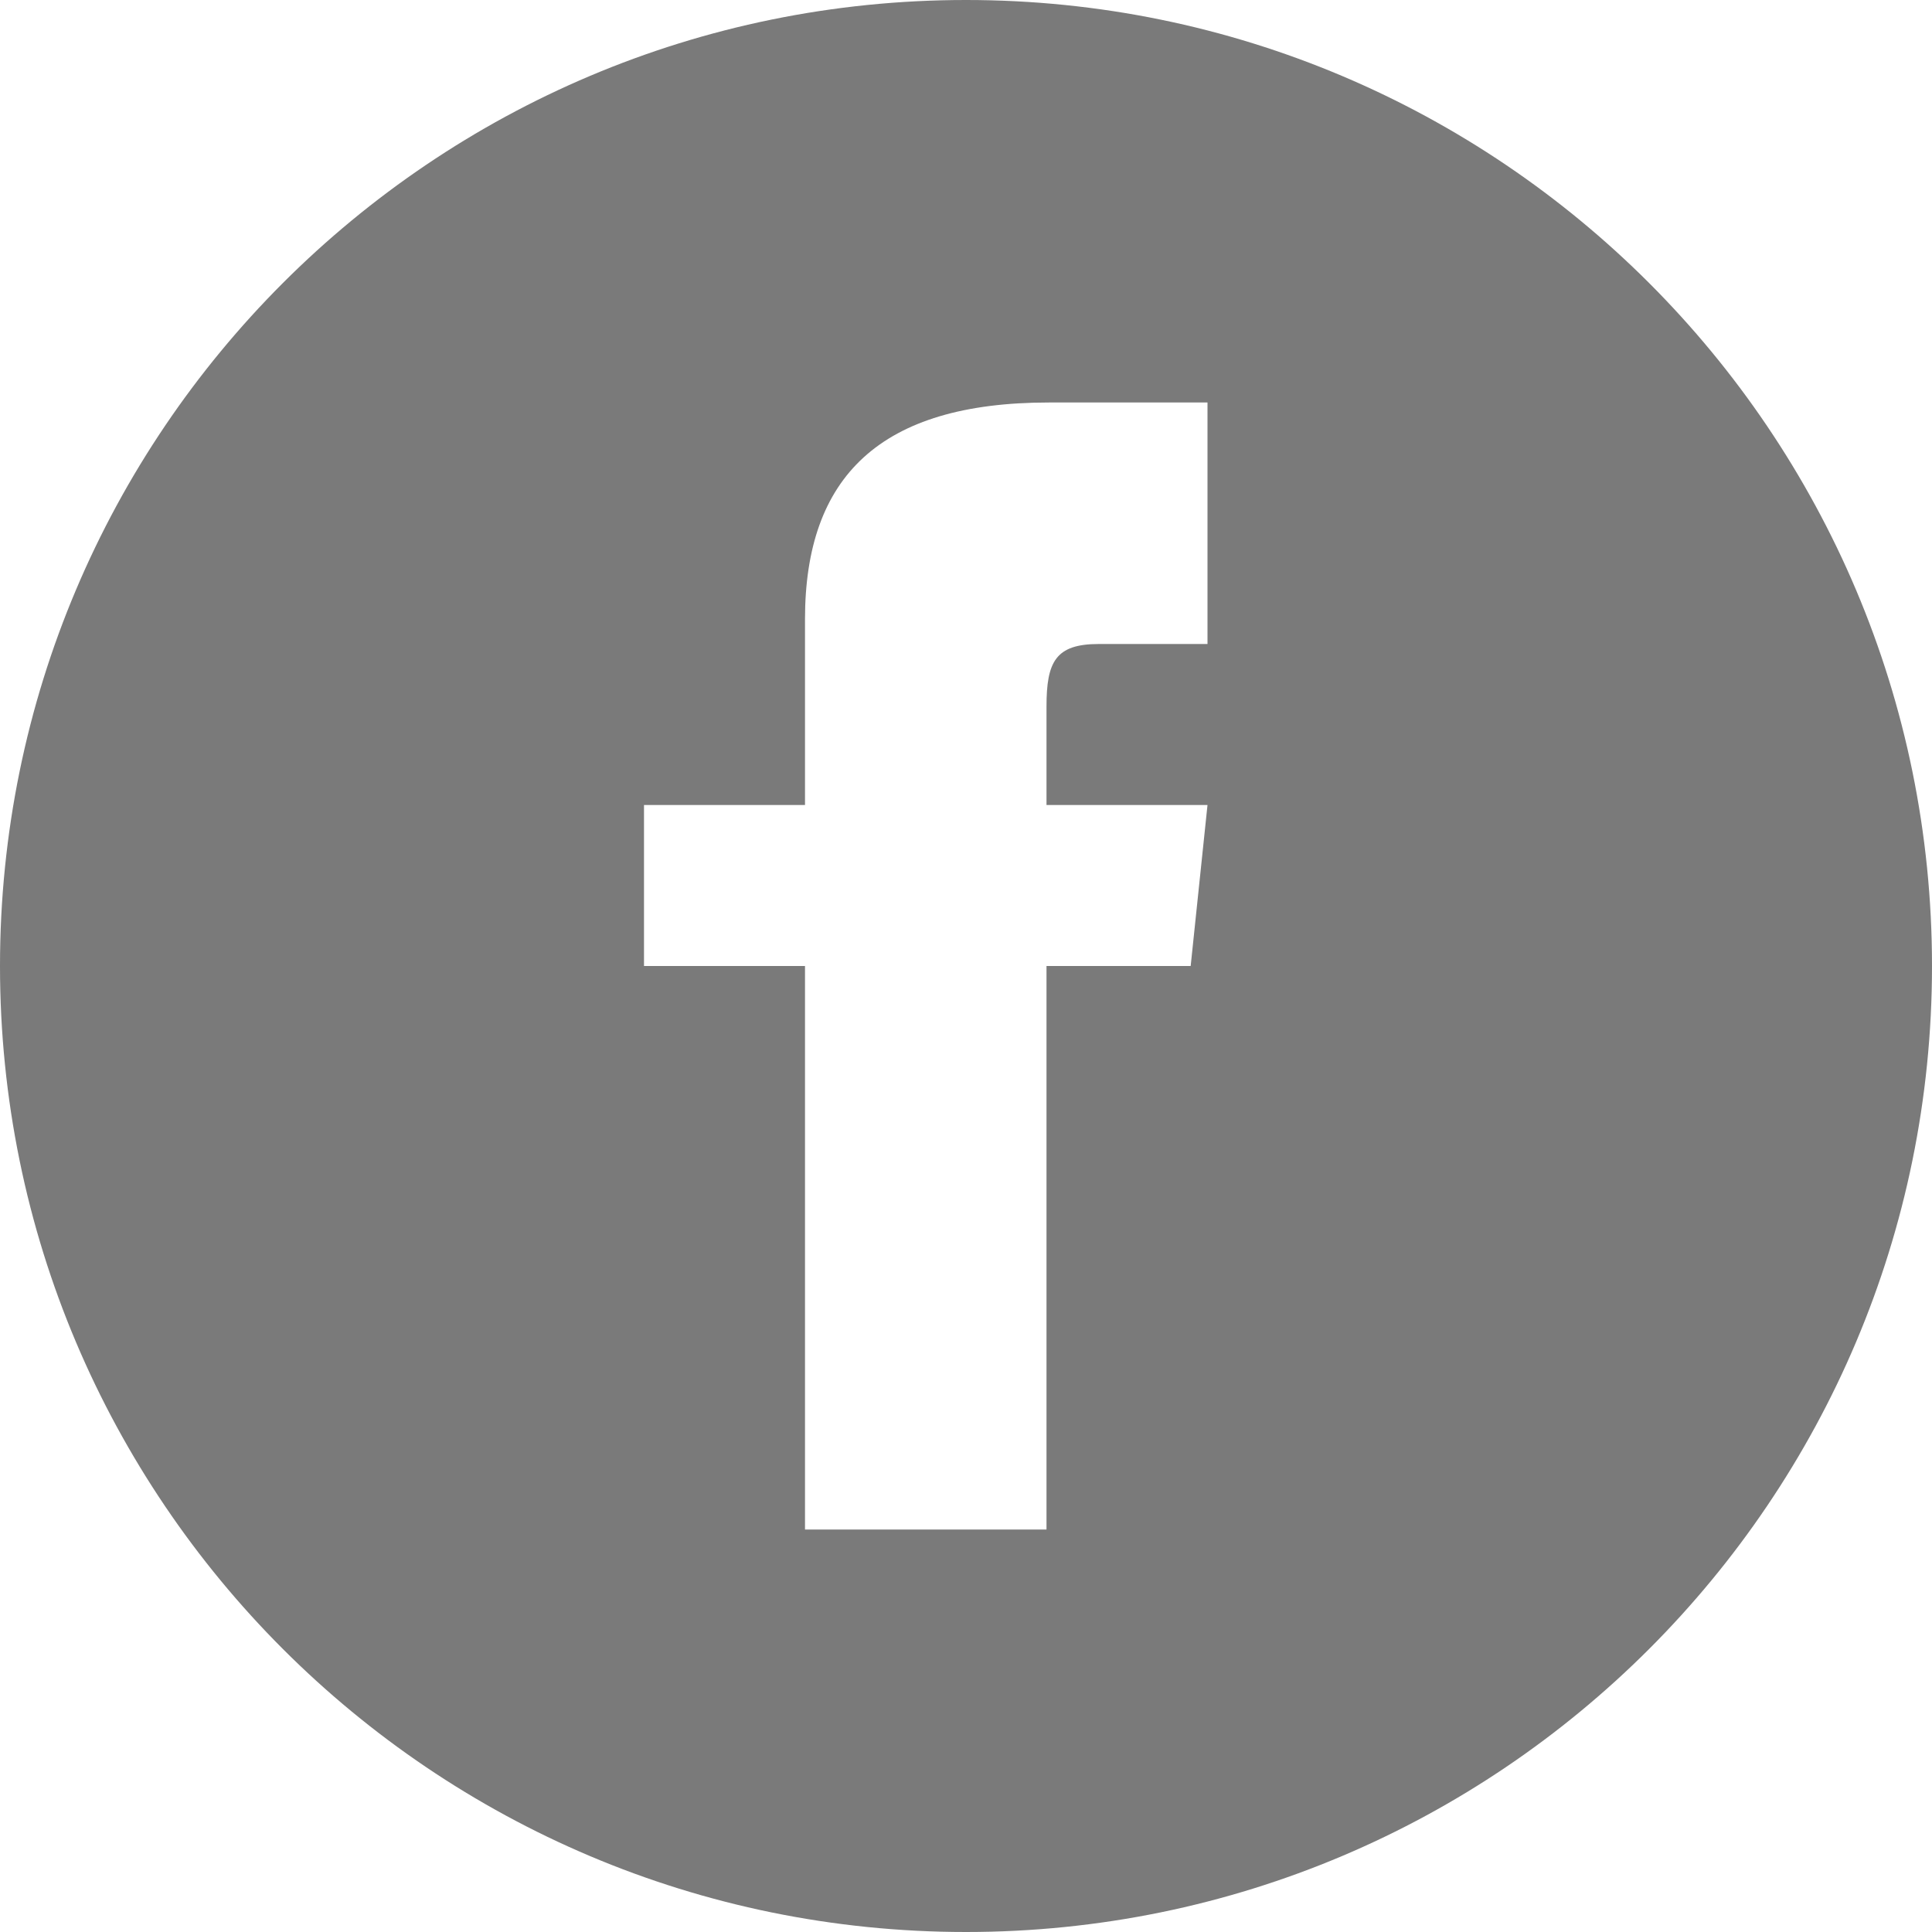
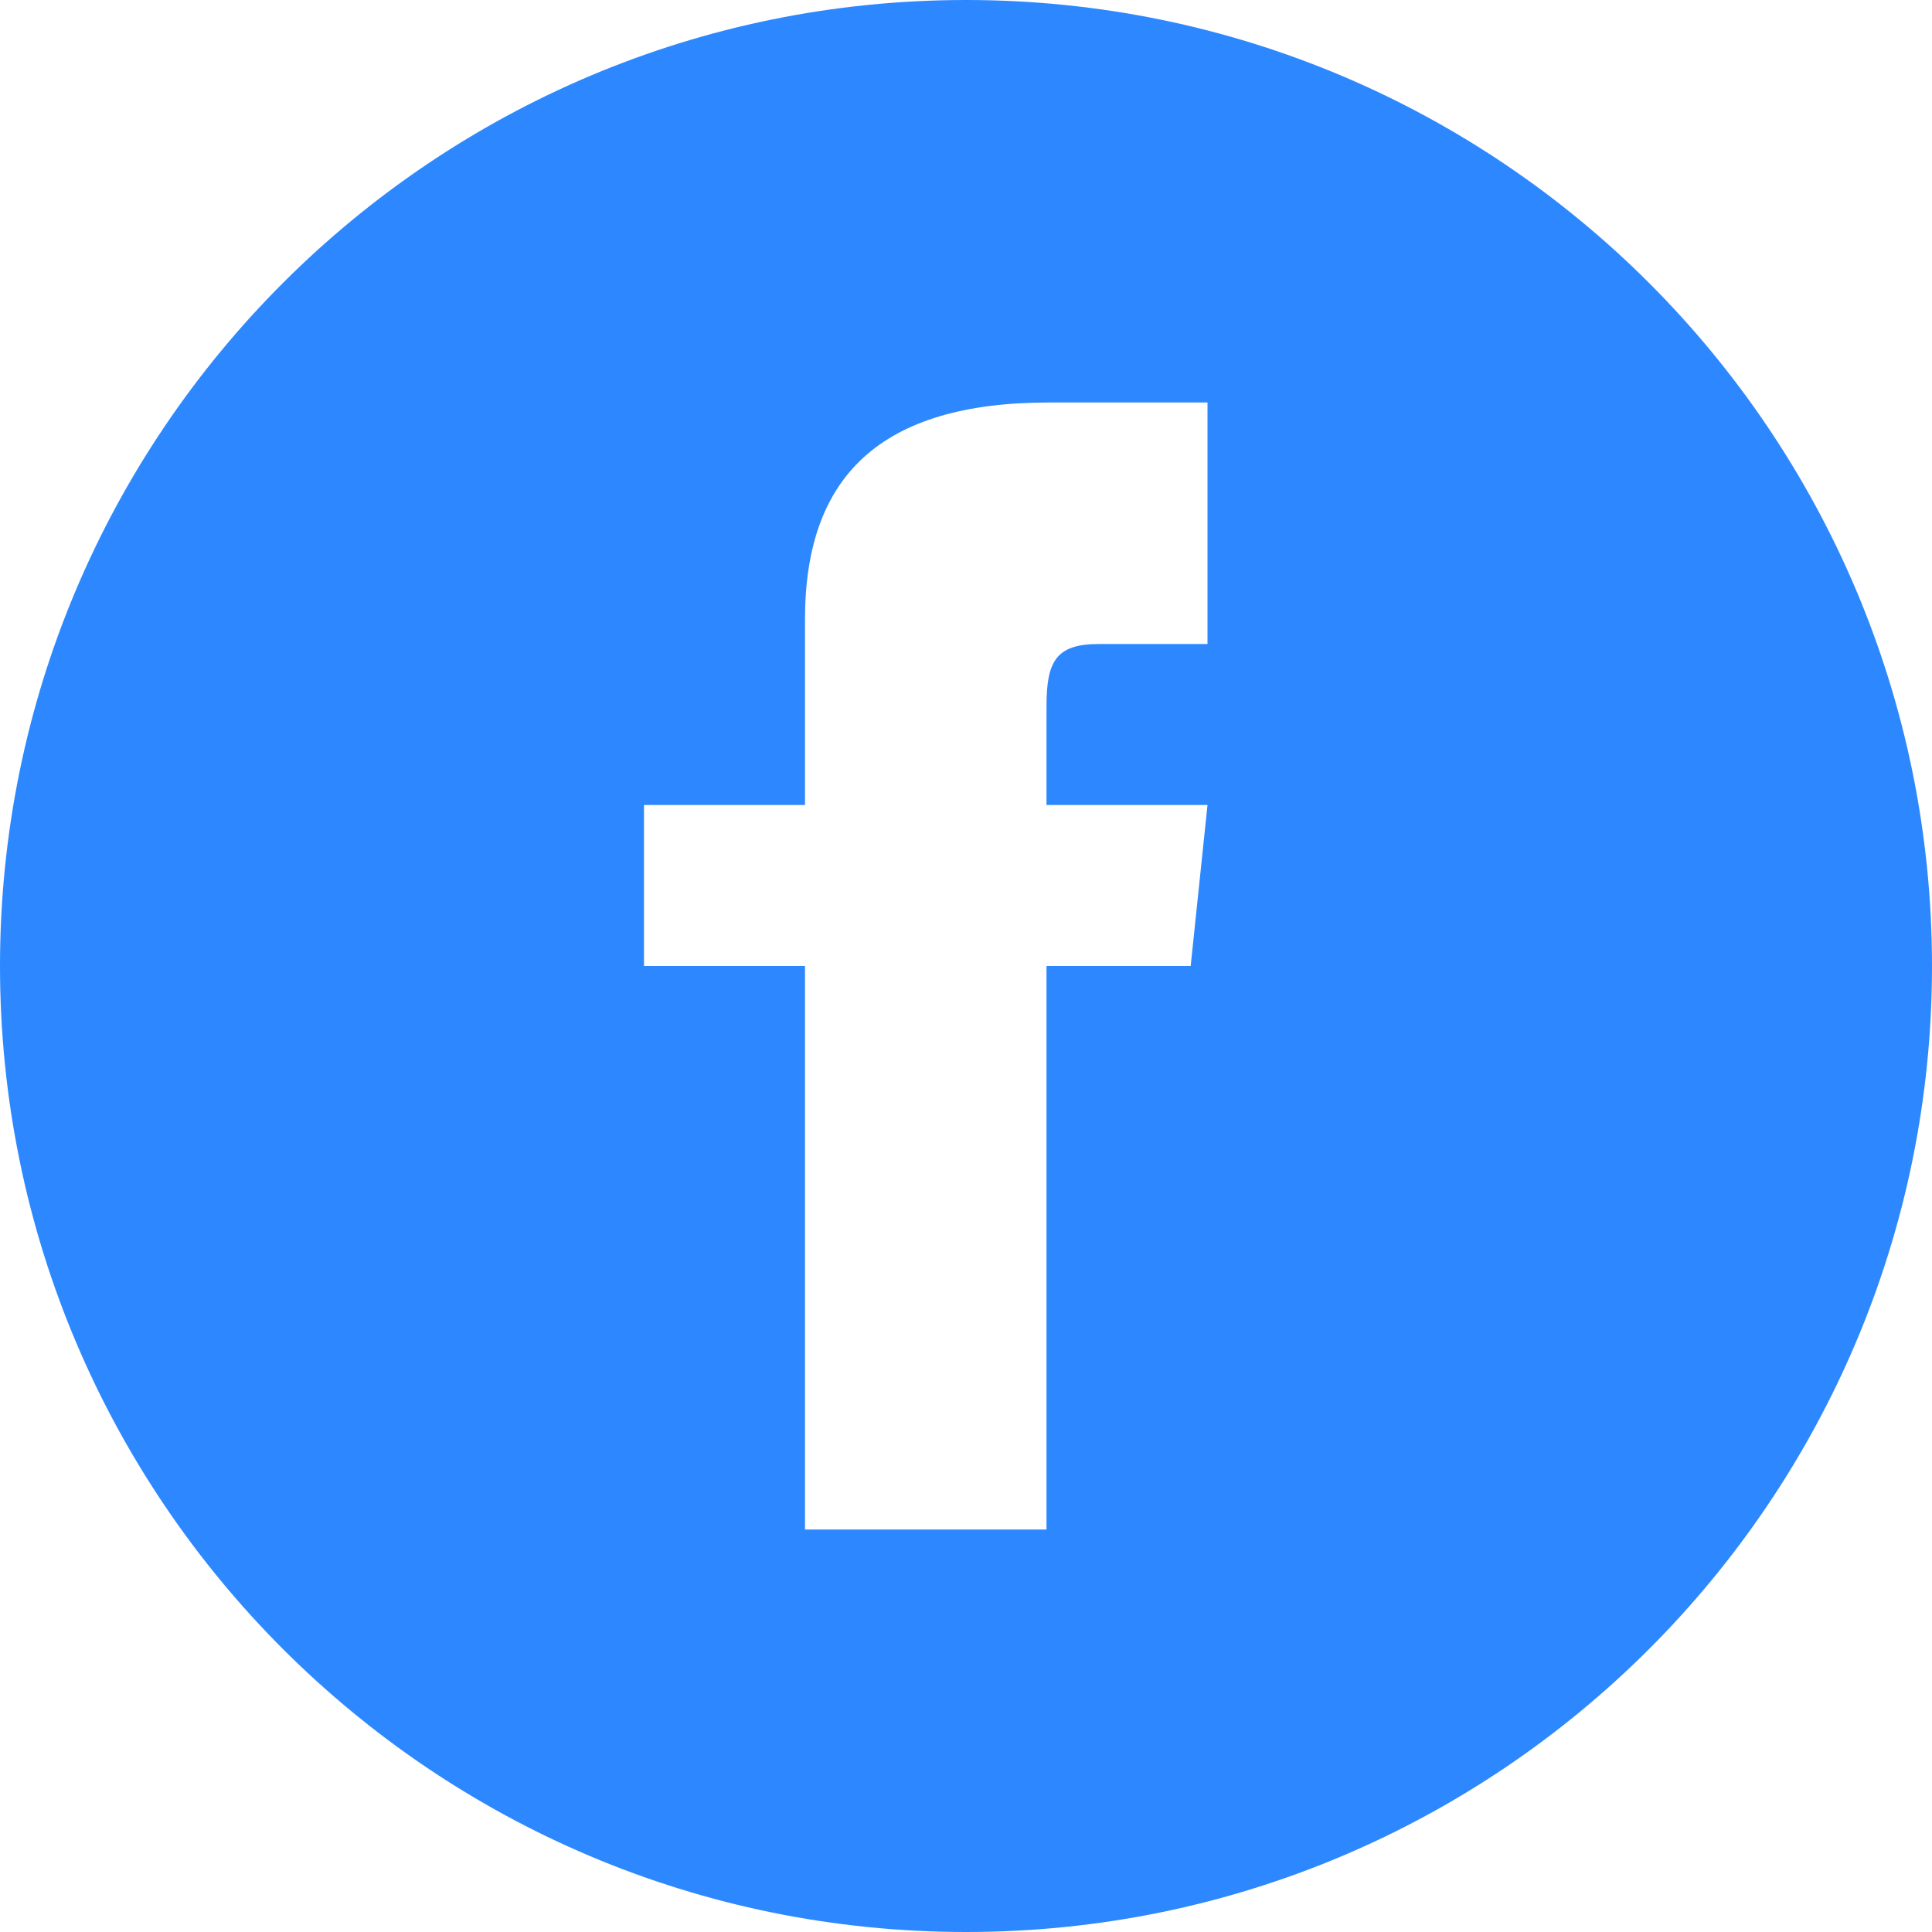
- <svg xmlns="http://www.w3.org/2000/svg" fill="#7a7a7a" width="36" height="36" viewBox="0 0 24 24">
+ <svg xmlns="http://www.w3.org/2000/svg" fill="#2d88ff" width="36" height="36" viewBox="0 0 24 24">
  <path d="M12 0c-6.627 0-12 5.373-12 12s5.373 12 12 12 12-5.373 12-12-5.373-12-12-12zm3 8h-1.35c-.538 0-.65.221-.65.778v1.222h2l-.209 2h-1.791v7h-3v-7h-2v-2h2v-2.308c0-1.769.931-2.692 3.029-2.692h1.971v3z" />
</svg>
